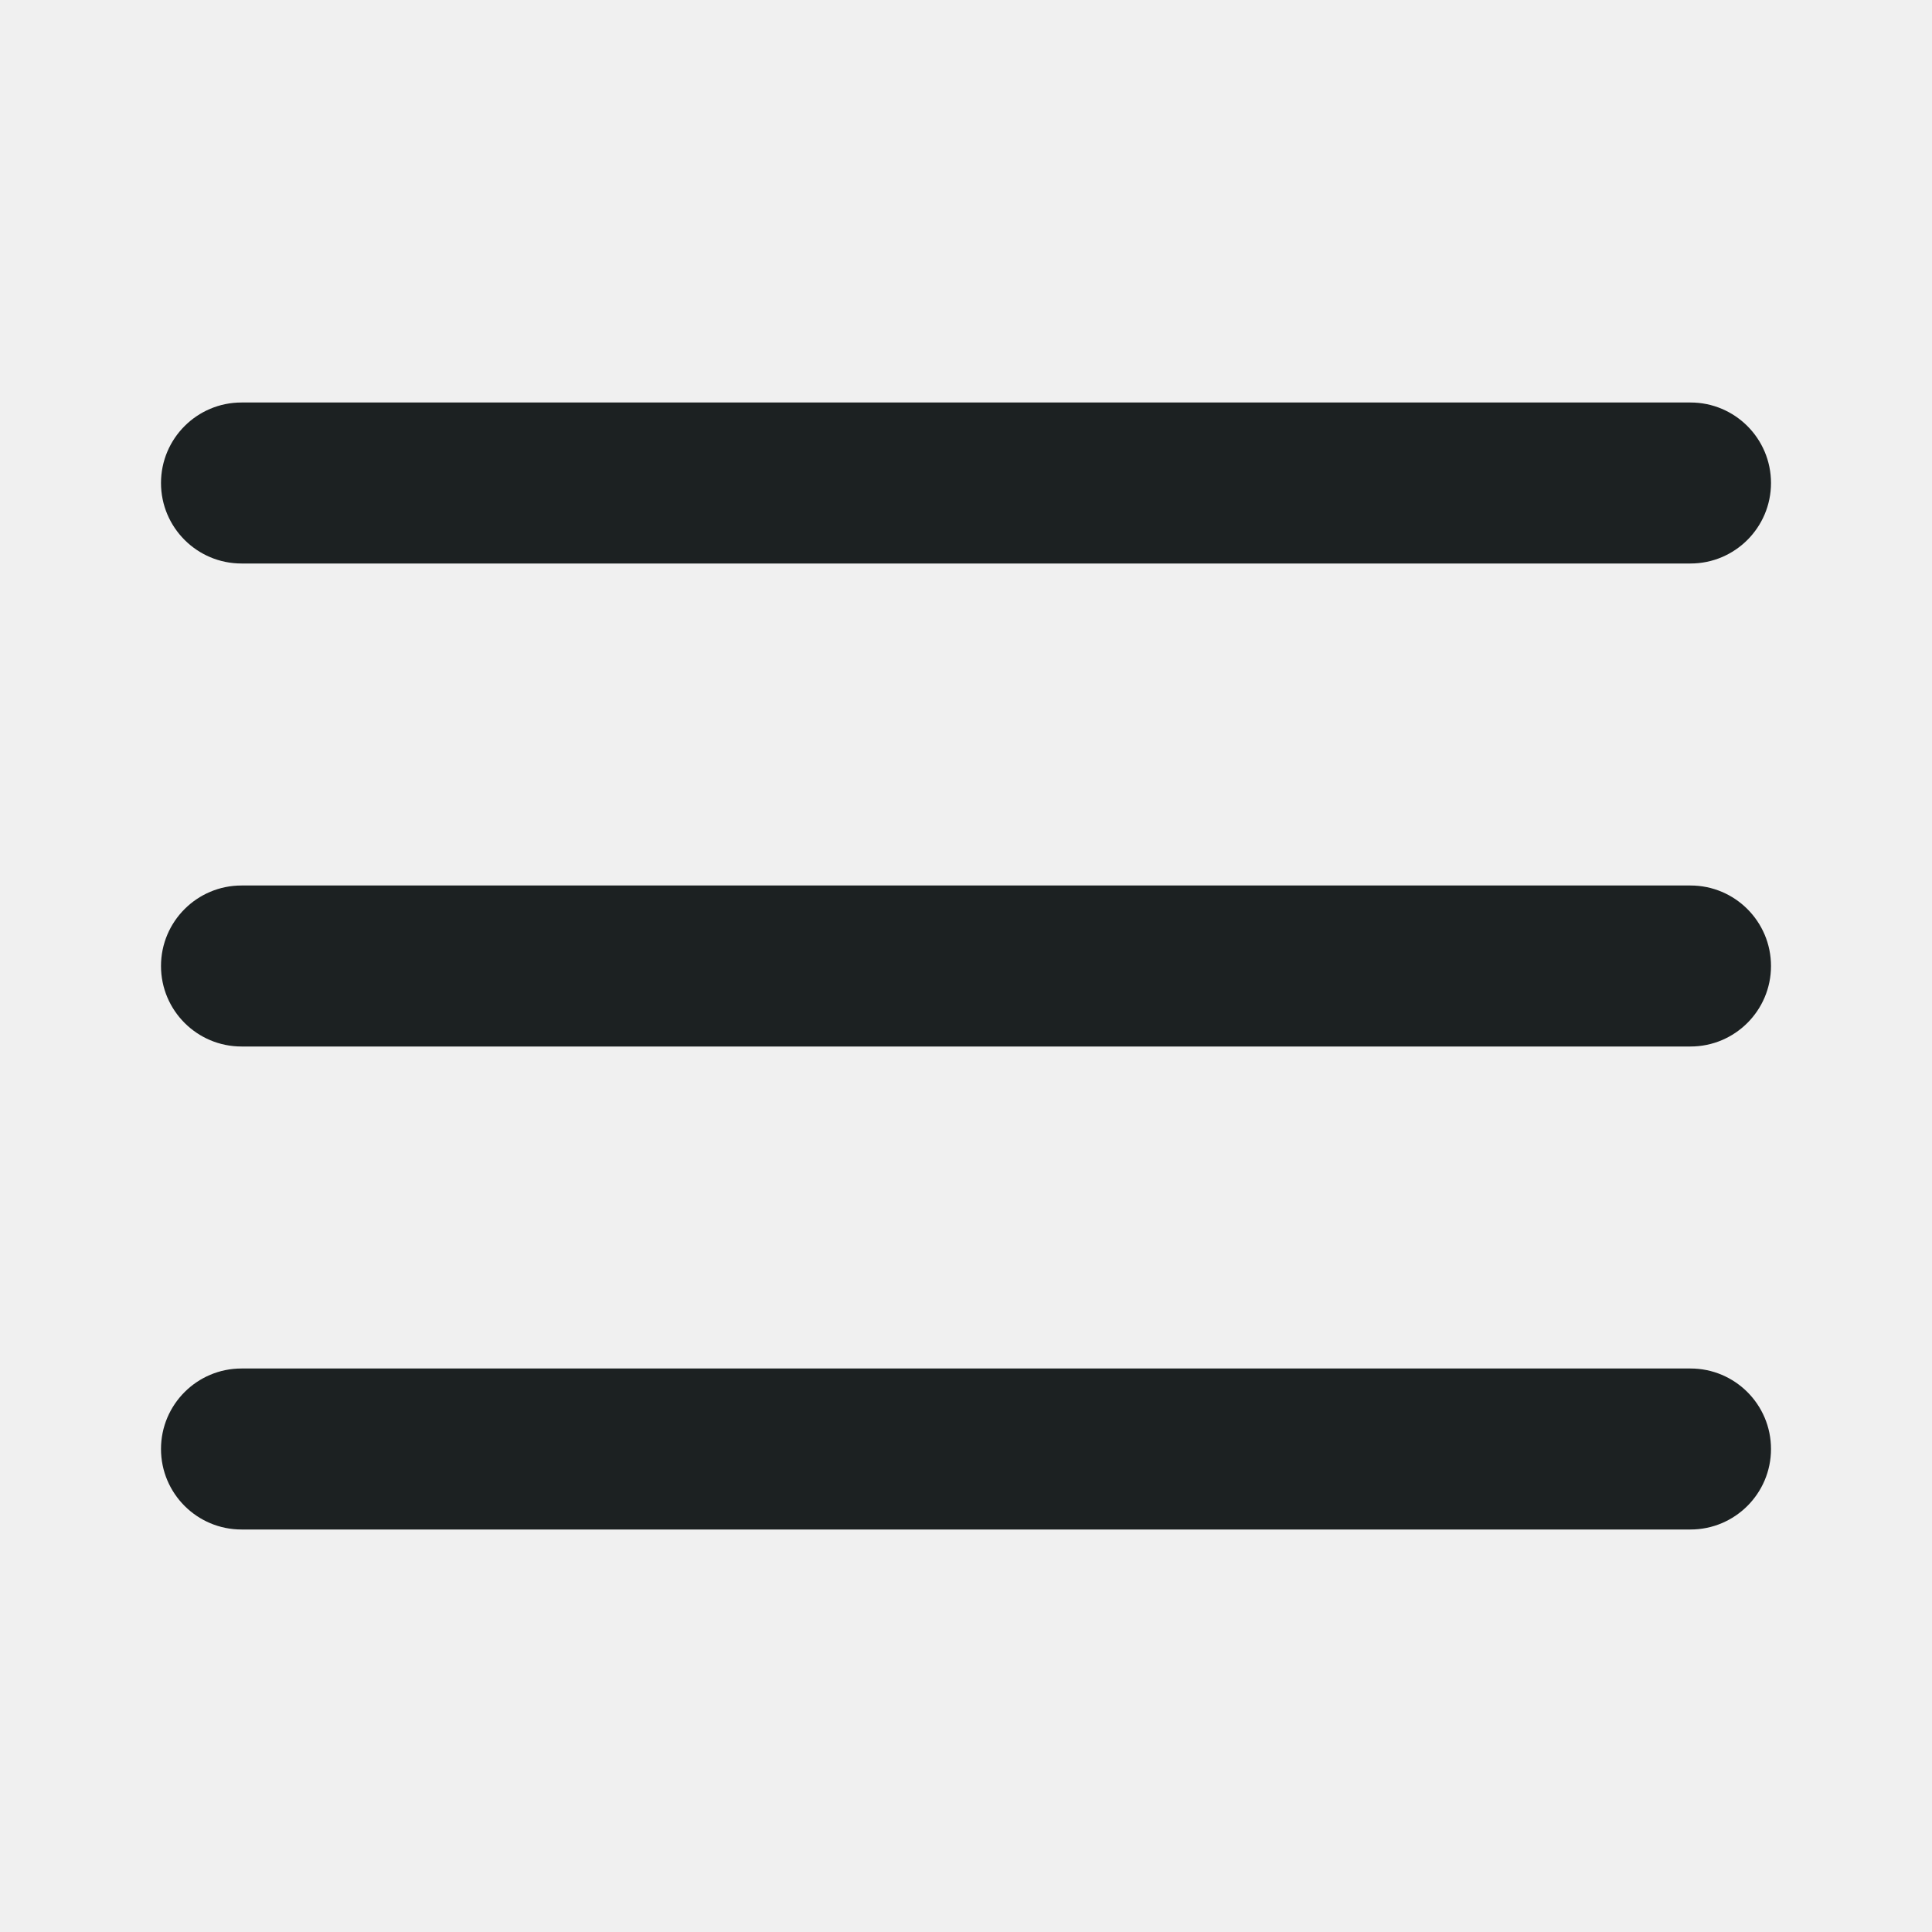
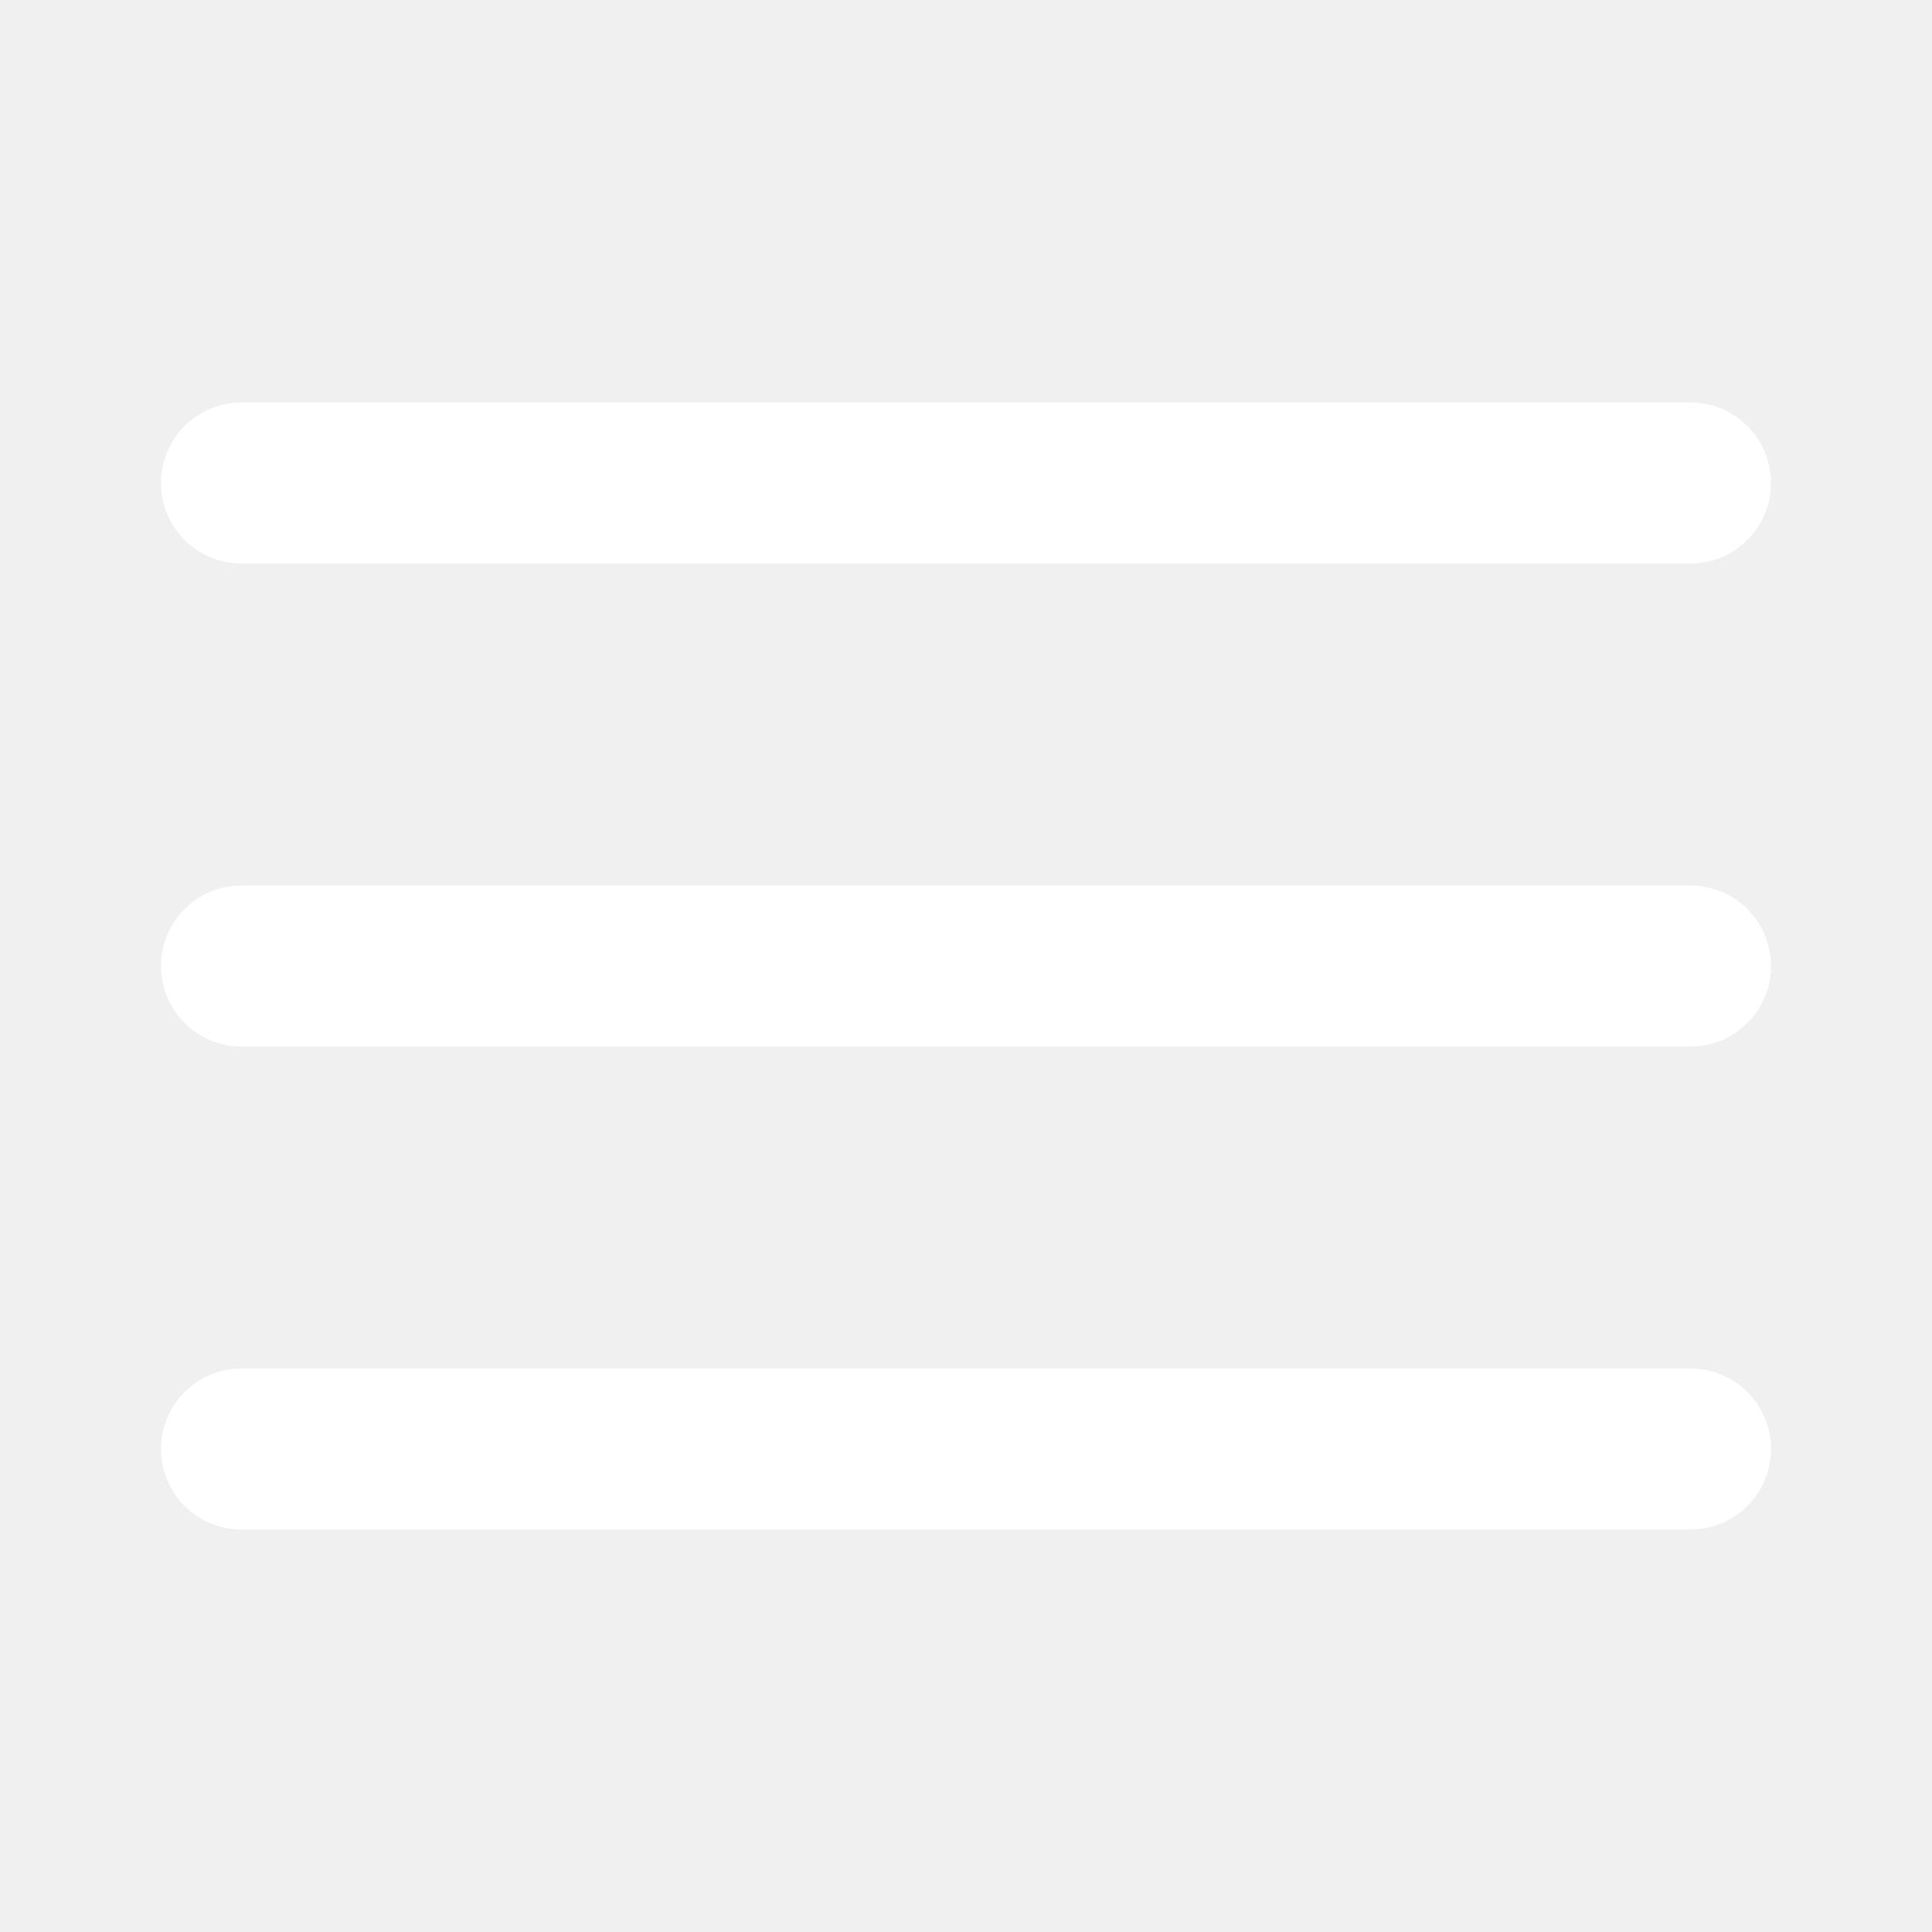
<svg xmlns="http://www.w3.org/2000/svg" width="24" height="24" viewBox="0 0 24 24" fill="none">
-   <path fill-rule="evenodd" clip-rule="evenodd" d="M2 6C2 5.448 2.448 5 3 5H21C21.552 5 22 5.448 22 6C22 6.552 21.552 7 21 7H3C2.448 7 2 6.552 2 6ZM2 12C2 11.448 2.448 11 3 11H21C21.552 11 22 11.448 22 12C22 12.552 21.552 13 21 13H3C2.448 13 2 12.552 2 12ZM2 18C2 17.448 2.448 17 3 17H21C21.552 17 22 17.448 22 18C22 18.552 21.552 19 21 19H3C2.448 19 2 18.552 2 18Z" fill="#1C2122" />
+   <path fill-rule="evenodd" clip-rule="evenodd" d="M2 6C2 5.448 2.448 5 3 5H21C21.552 5 22 5.448 22 6C22 6.552 21.552 7 21 7H3C2.448 7 2 6.552 2 6ZM2 12C2 11.448 2.448 11 3 11H21C21.552 11 22 11.448 22 12C22 12.552 21.552 13 21 13H3C2.448 13 2 12.552 2 12ZM2 18C2 17.448 2.448 17 3 17H21C21.552 17 22 17.448 22 18C22 18.552 21.552 19 21 19H3C2.448 19 2 18.552 2 18Z" fill="#FFFFFF" />
</svg>
